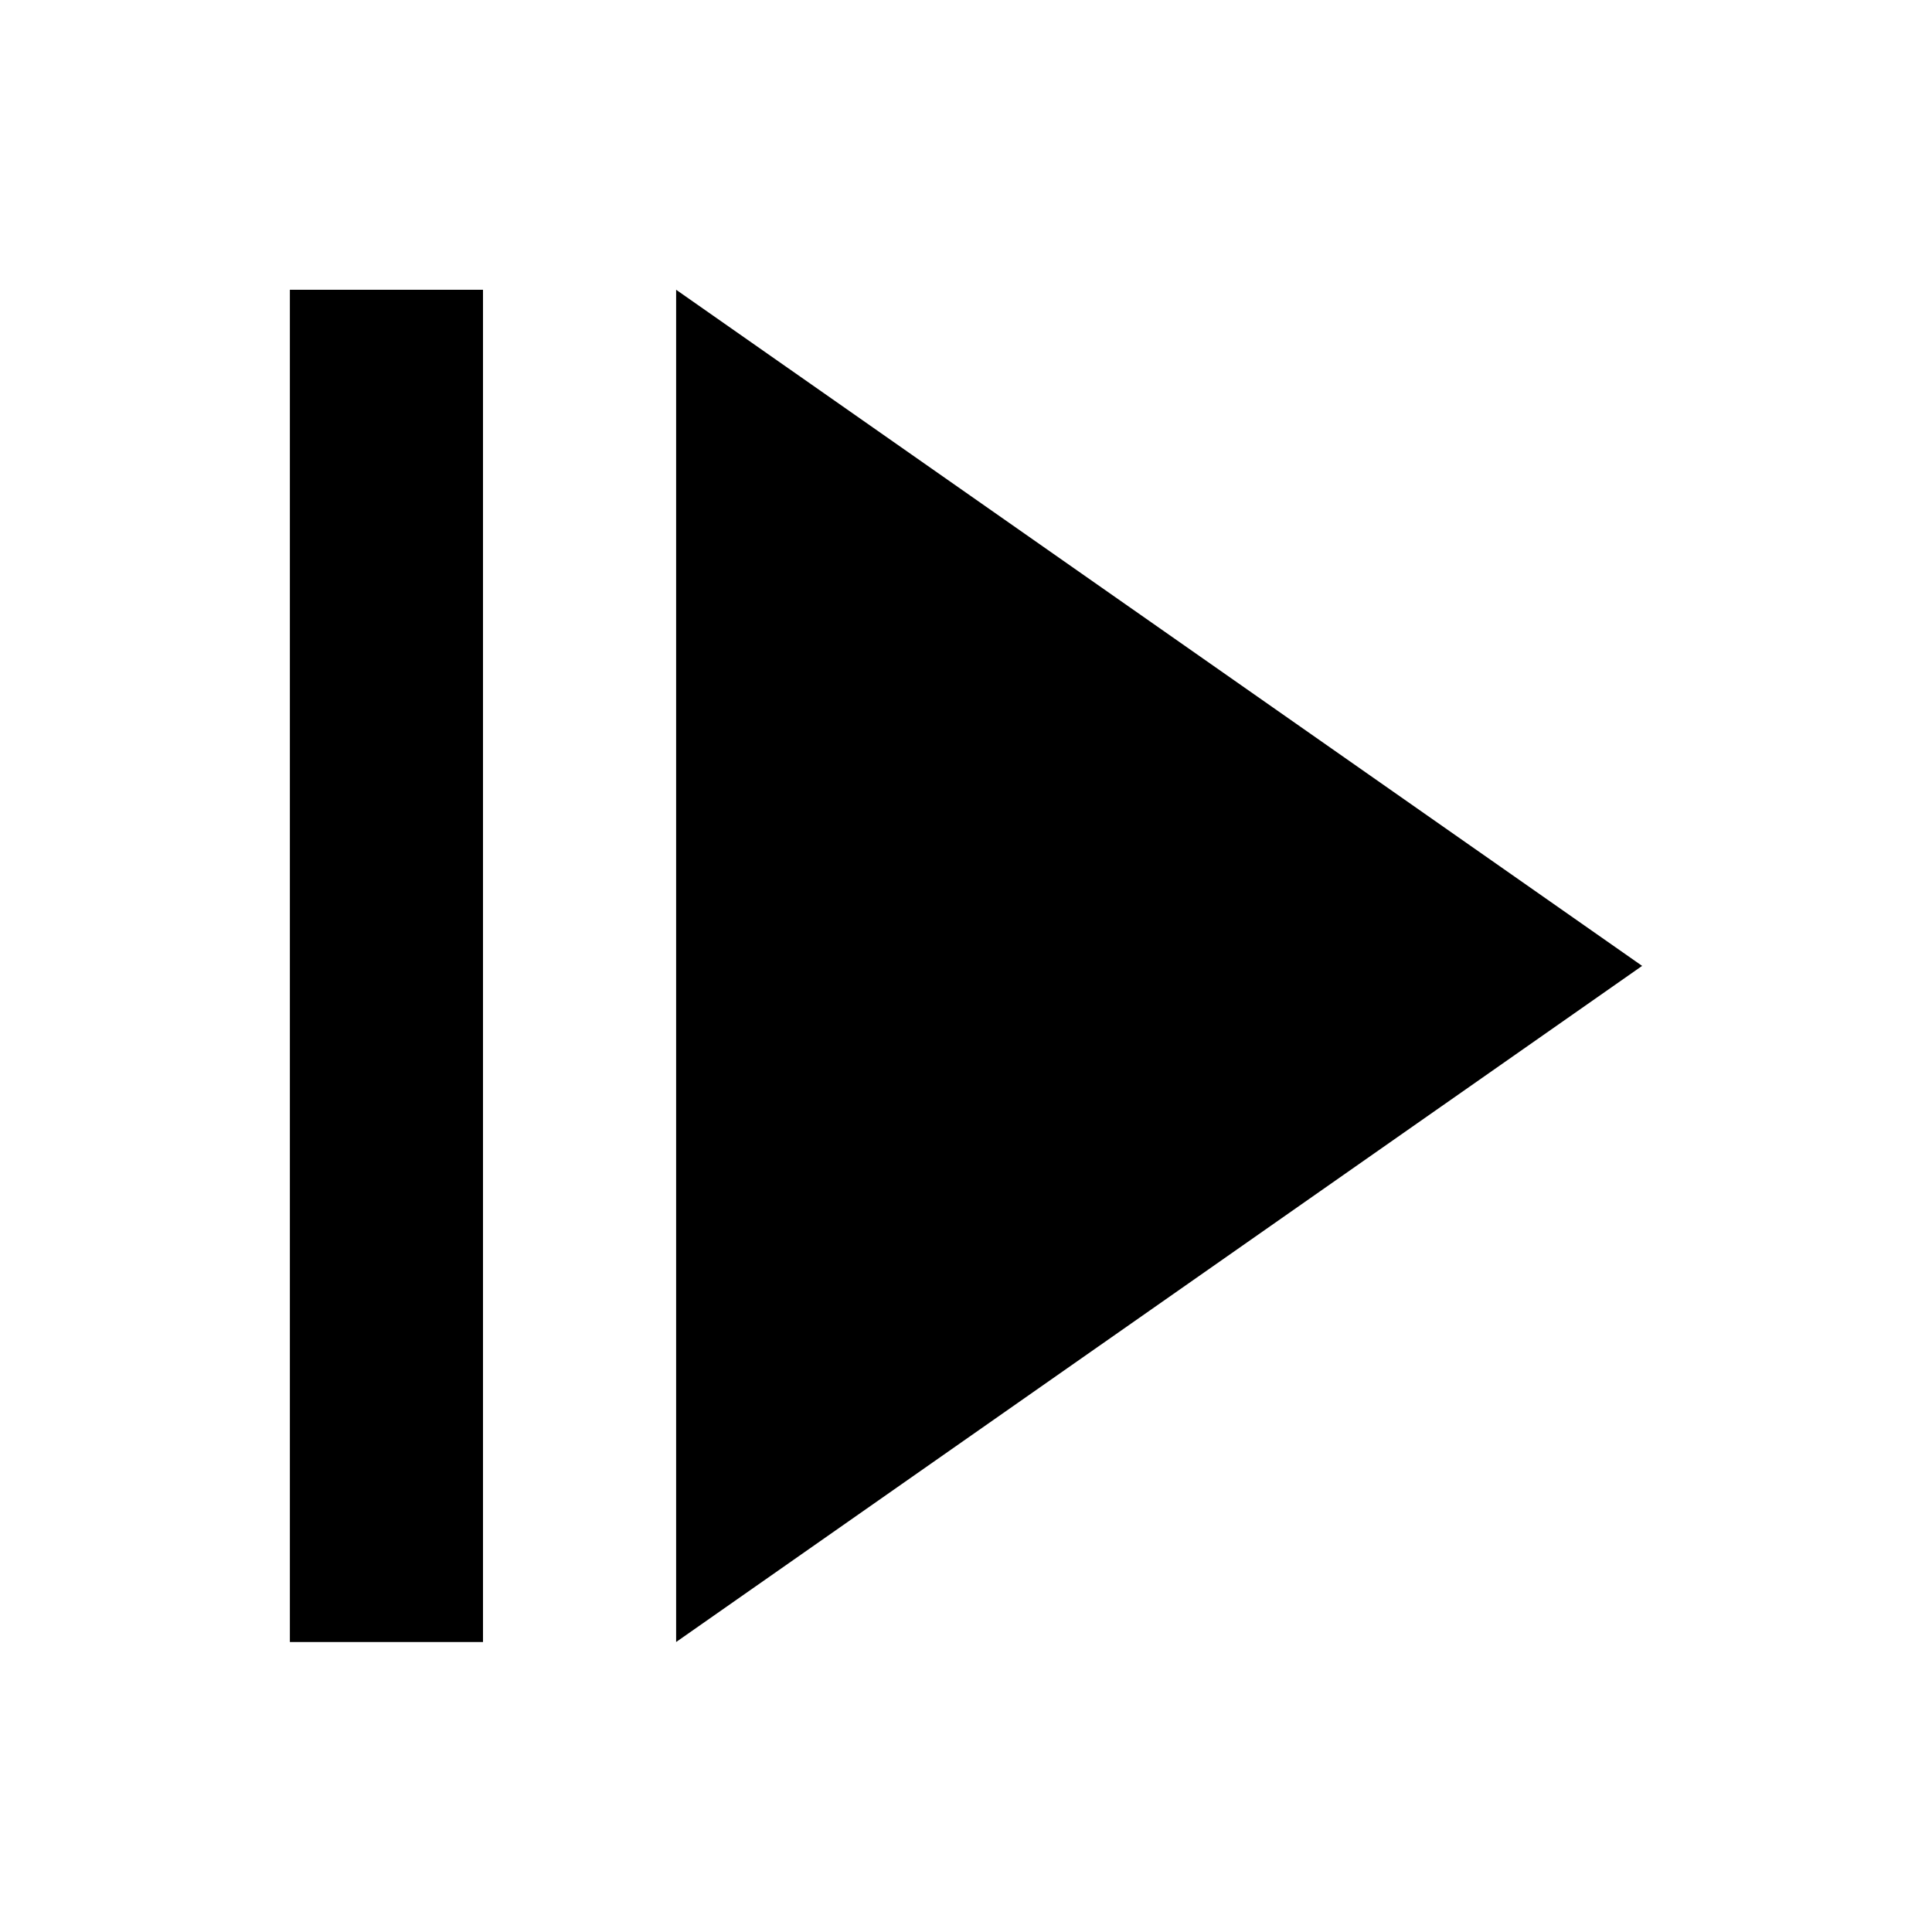
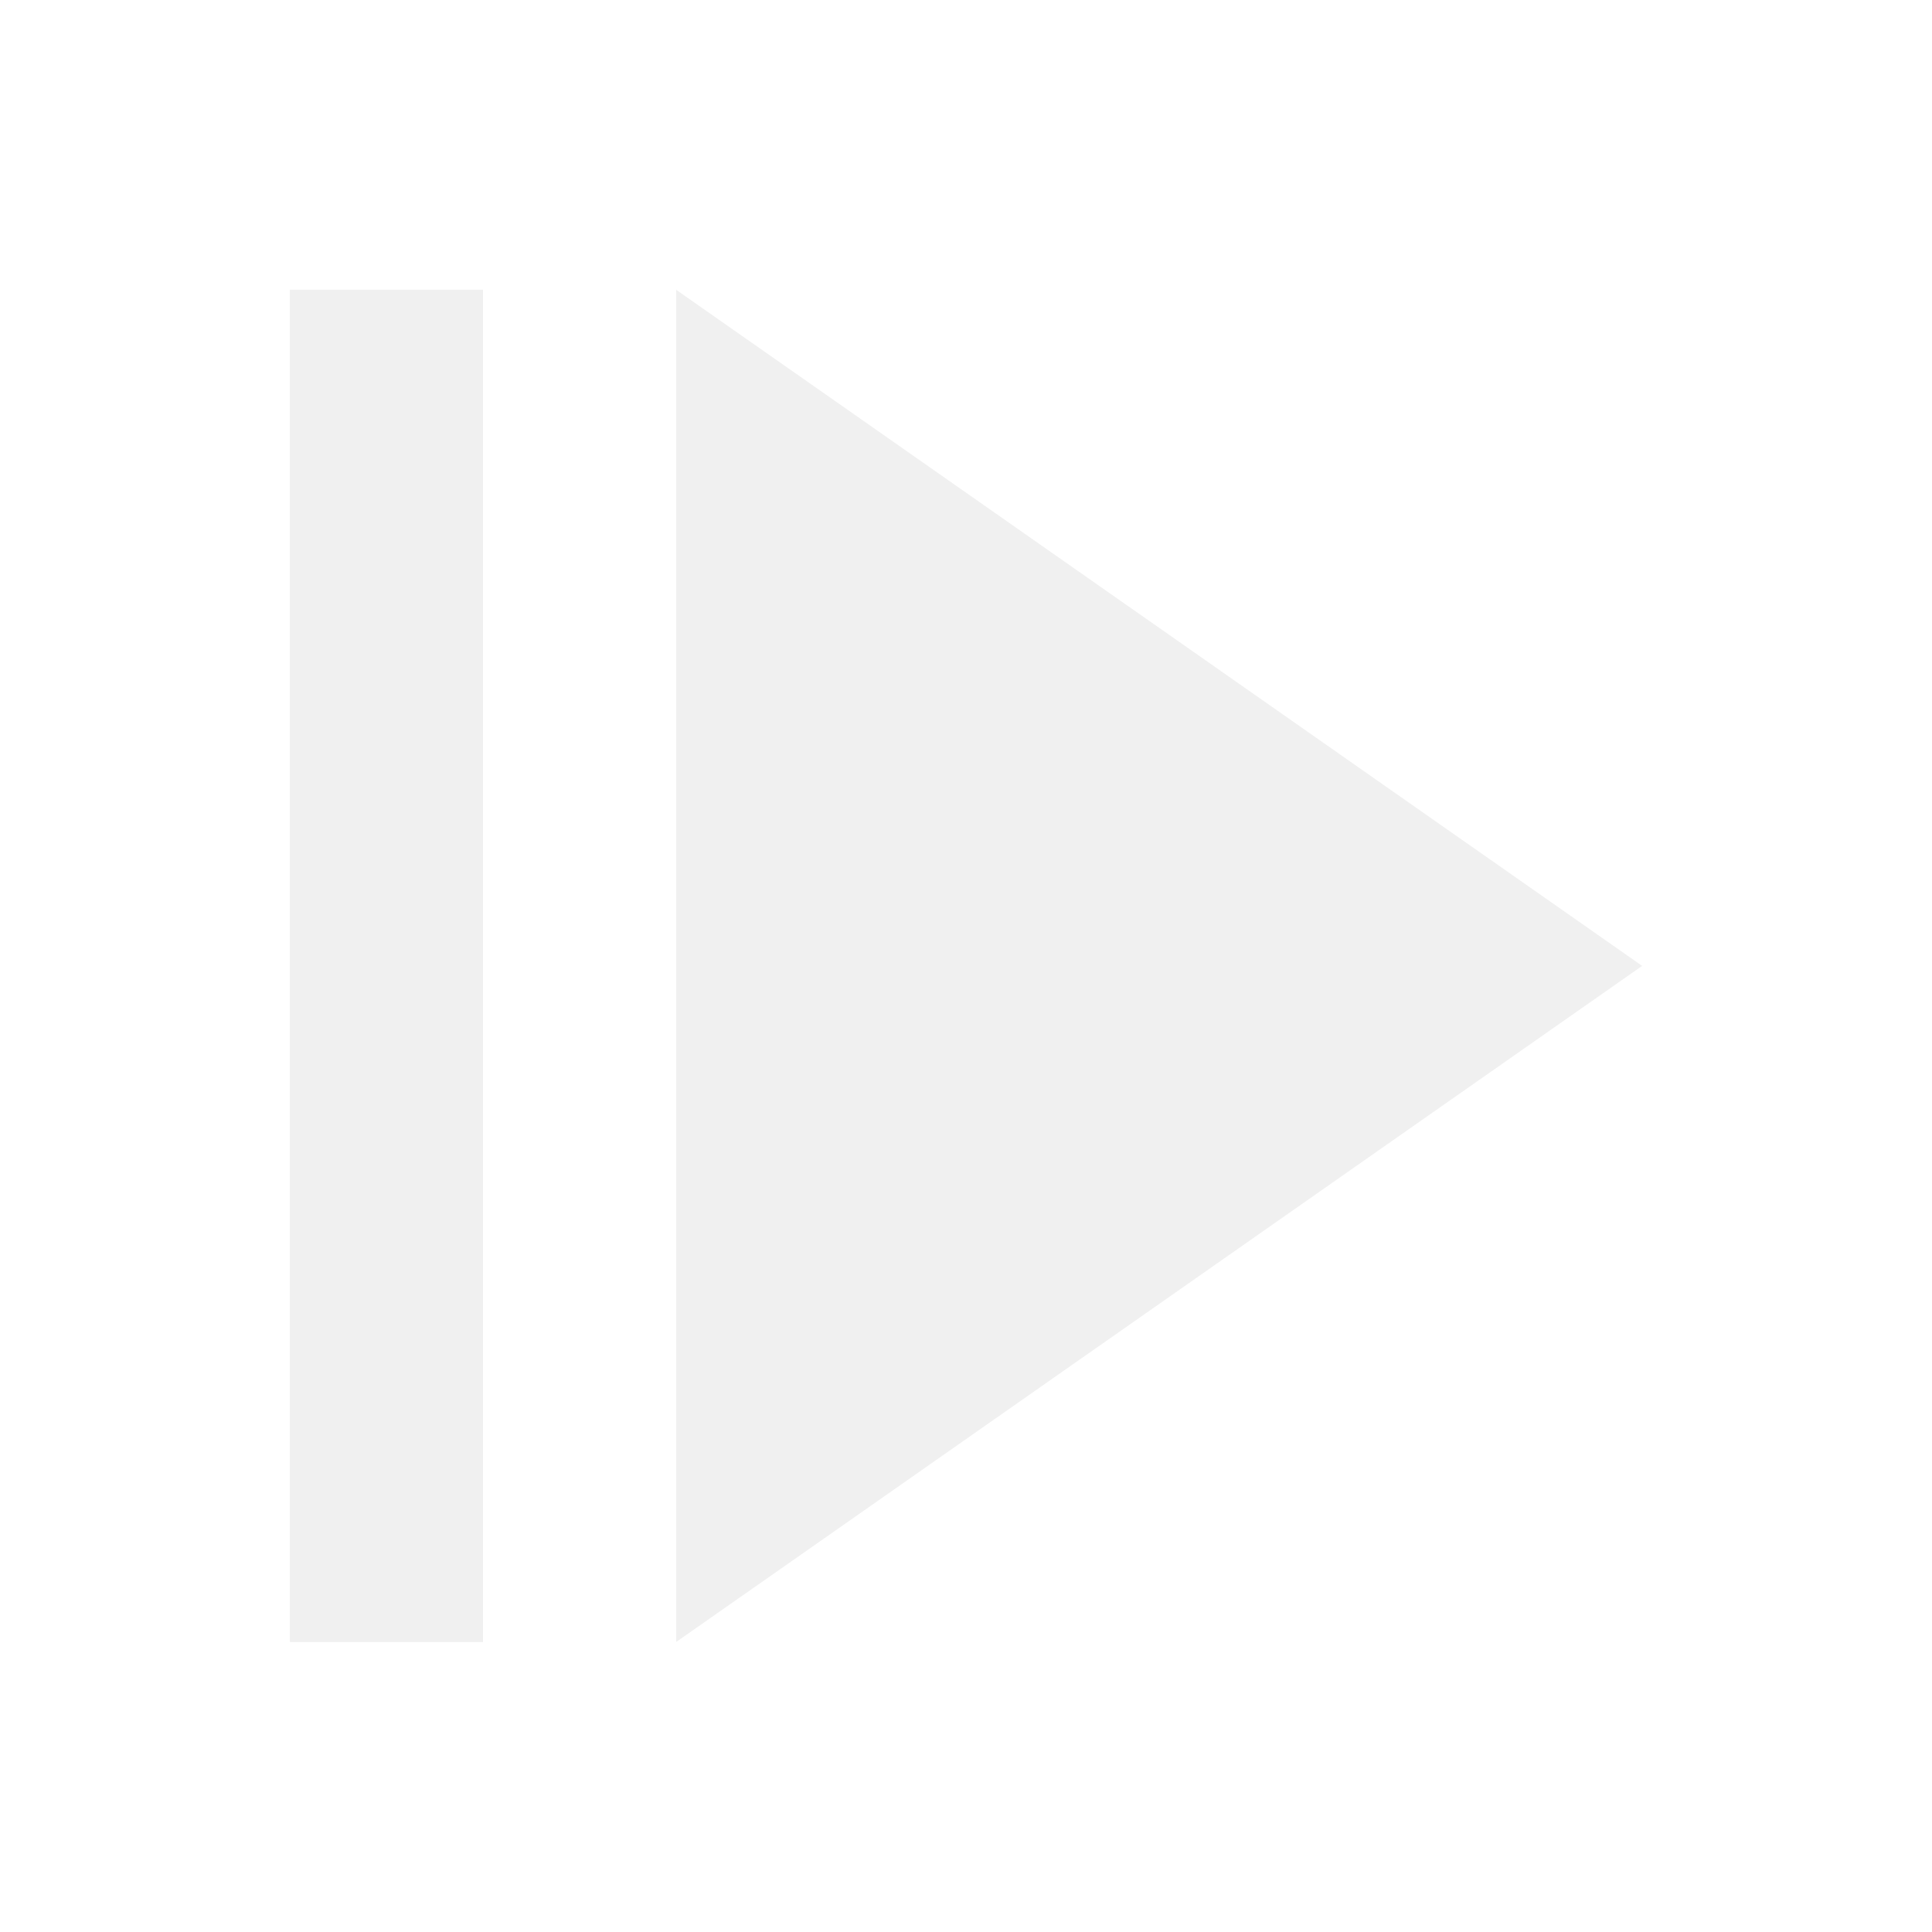
<svg xmlns="http://www.w3.org/2000/svg" width="20" height="20" viewBox="0 0 5.292 5.292" version="1.1" id="svg8">
  <defs id="defs2" />
  <g id="layer1" transform="translate(0,-291.7083)">
    <g id="ForwardPlayback">
-       <rect style="opacity:1;fill:#000000;fill-opacity:1;stroke:none;stroke-width:0.748;stroke-miterlimit:4;stroke-dasharray:none;stroke-opacity:1" id="rect831" width="0.529" height="3.704" x="-1.323" y="292.502" transform="scale(-1,1)" />
-       <path id="path4520" d="m 1.852,296.206 2.646,-1.852 -2.646,-1.852 z" style="fill:#000000;fill-opacity:1;stroke:none;stroke-width:0.242px;stroke-linecap:butt;stroke-linejoin:miter;stroke-opacity:1" />
+       <rect style="opacity:1;fill:#f0f0f0;fill-opacity:1;stroke:none;stroke-width:0.748;stroke-miterlimit:4;stroke-dasharray:none;stroke-opacity:1" id="rect831" width="0.529" height="3.704" x="-1.323" y="292.502" transform="scale(-1,1)" />
+       <path id="path4520" d="m 1.852,296.206 2.646,-1.852 -2.646,-1.852 z" style="fill:#f0f0f0;fill-opacity:1;stroke:none;stroke-width:0.242px;stroke-linecap:butt;stroke-linejoin:miter;stroke-opacity:1" />
    </g>
  </g>
</svg>
